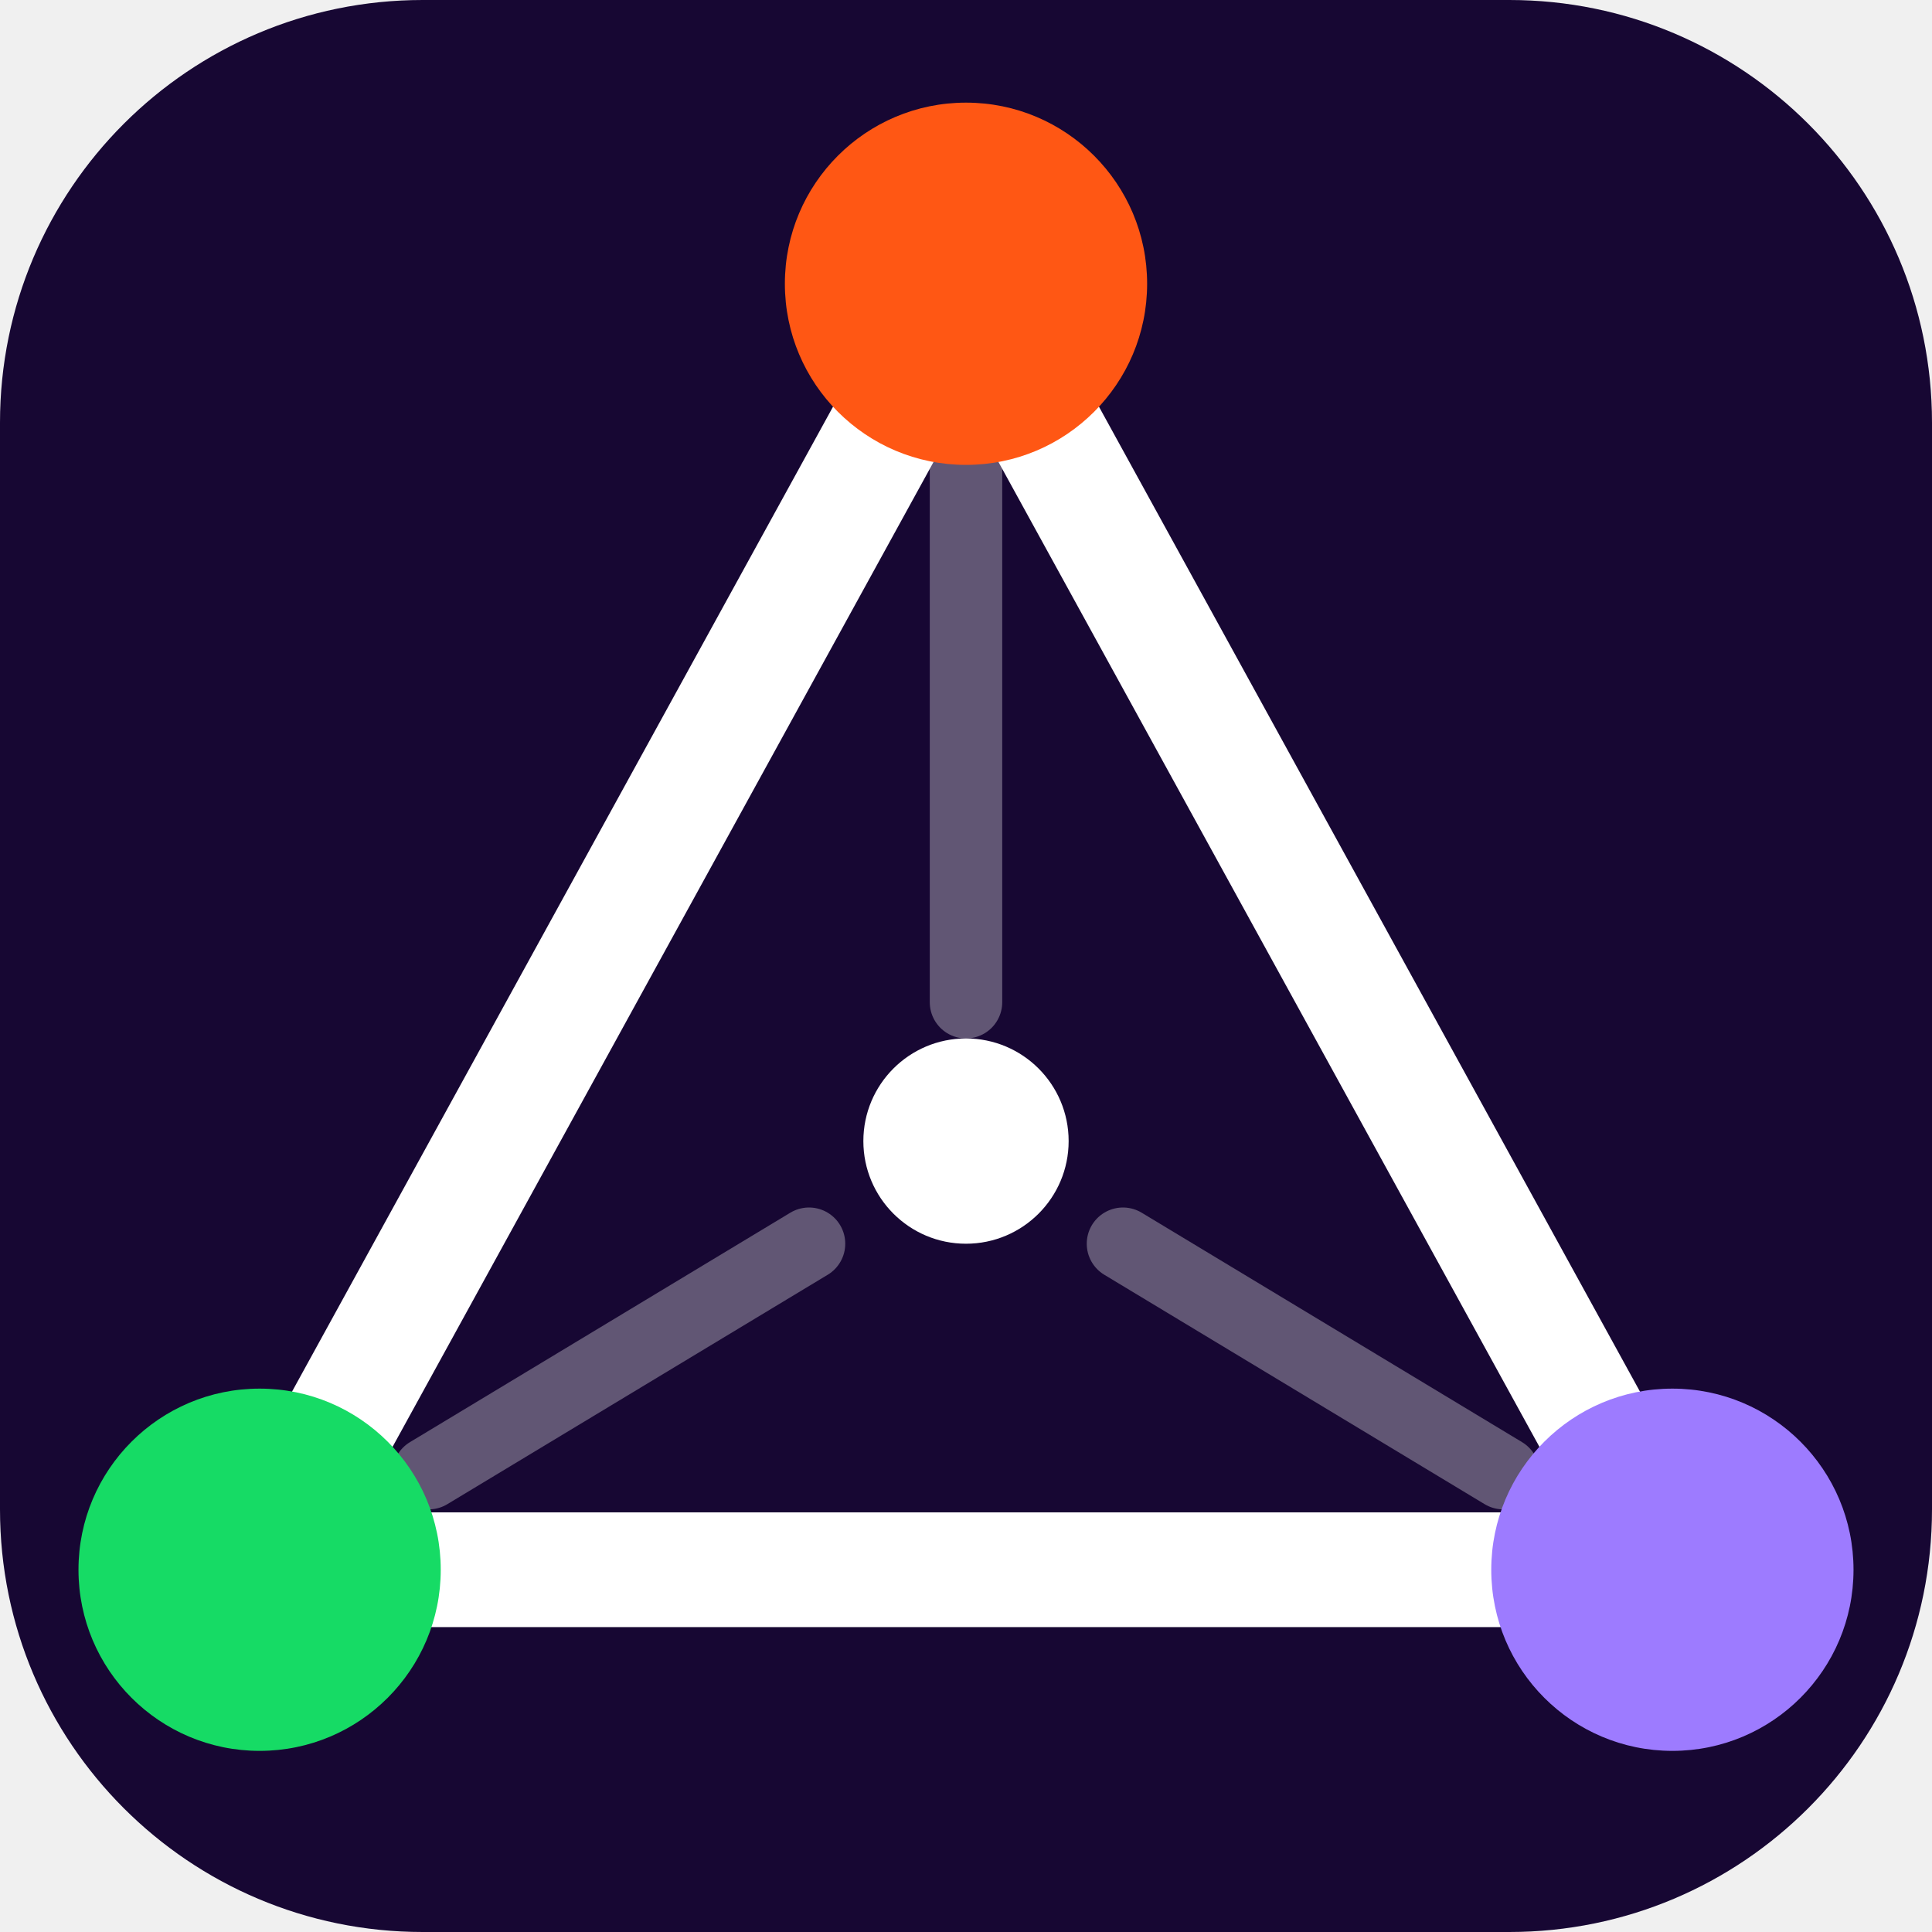
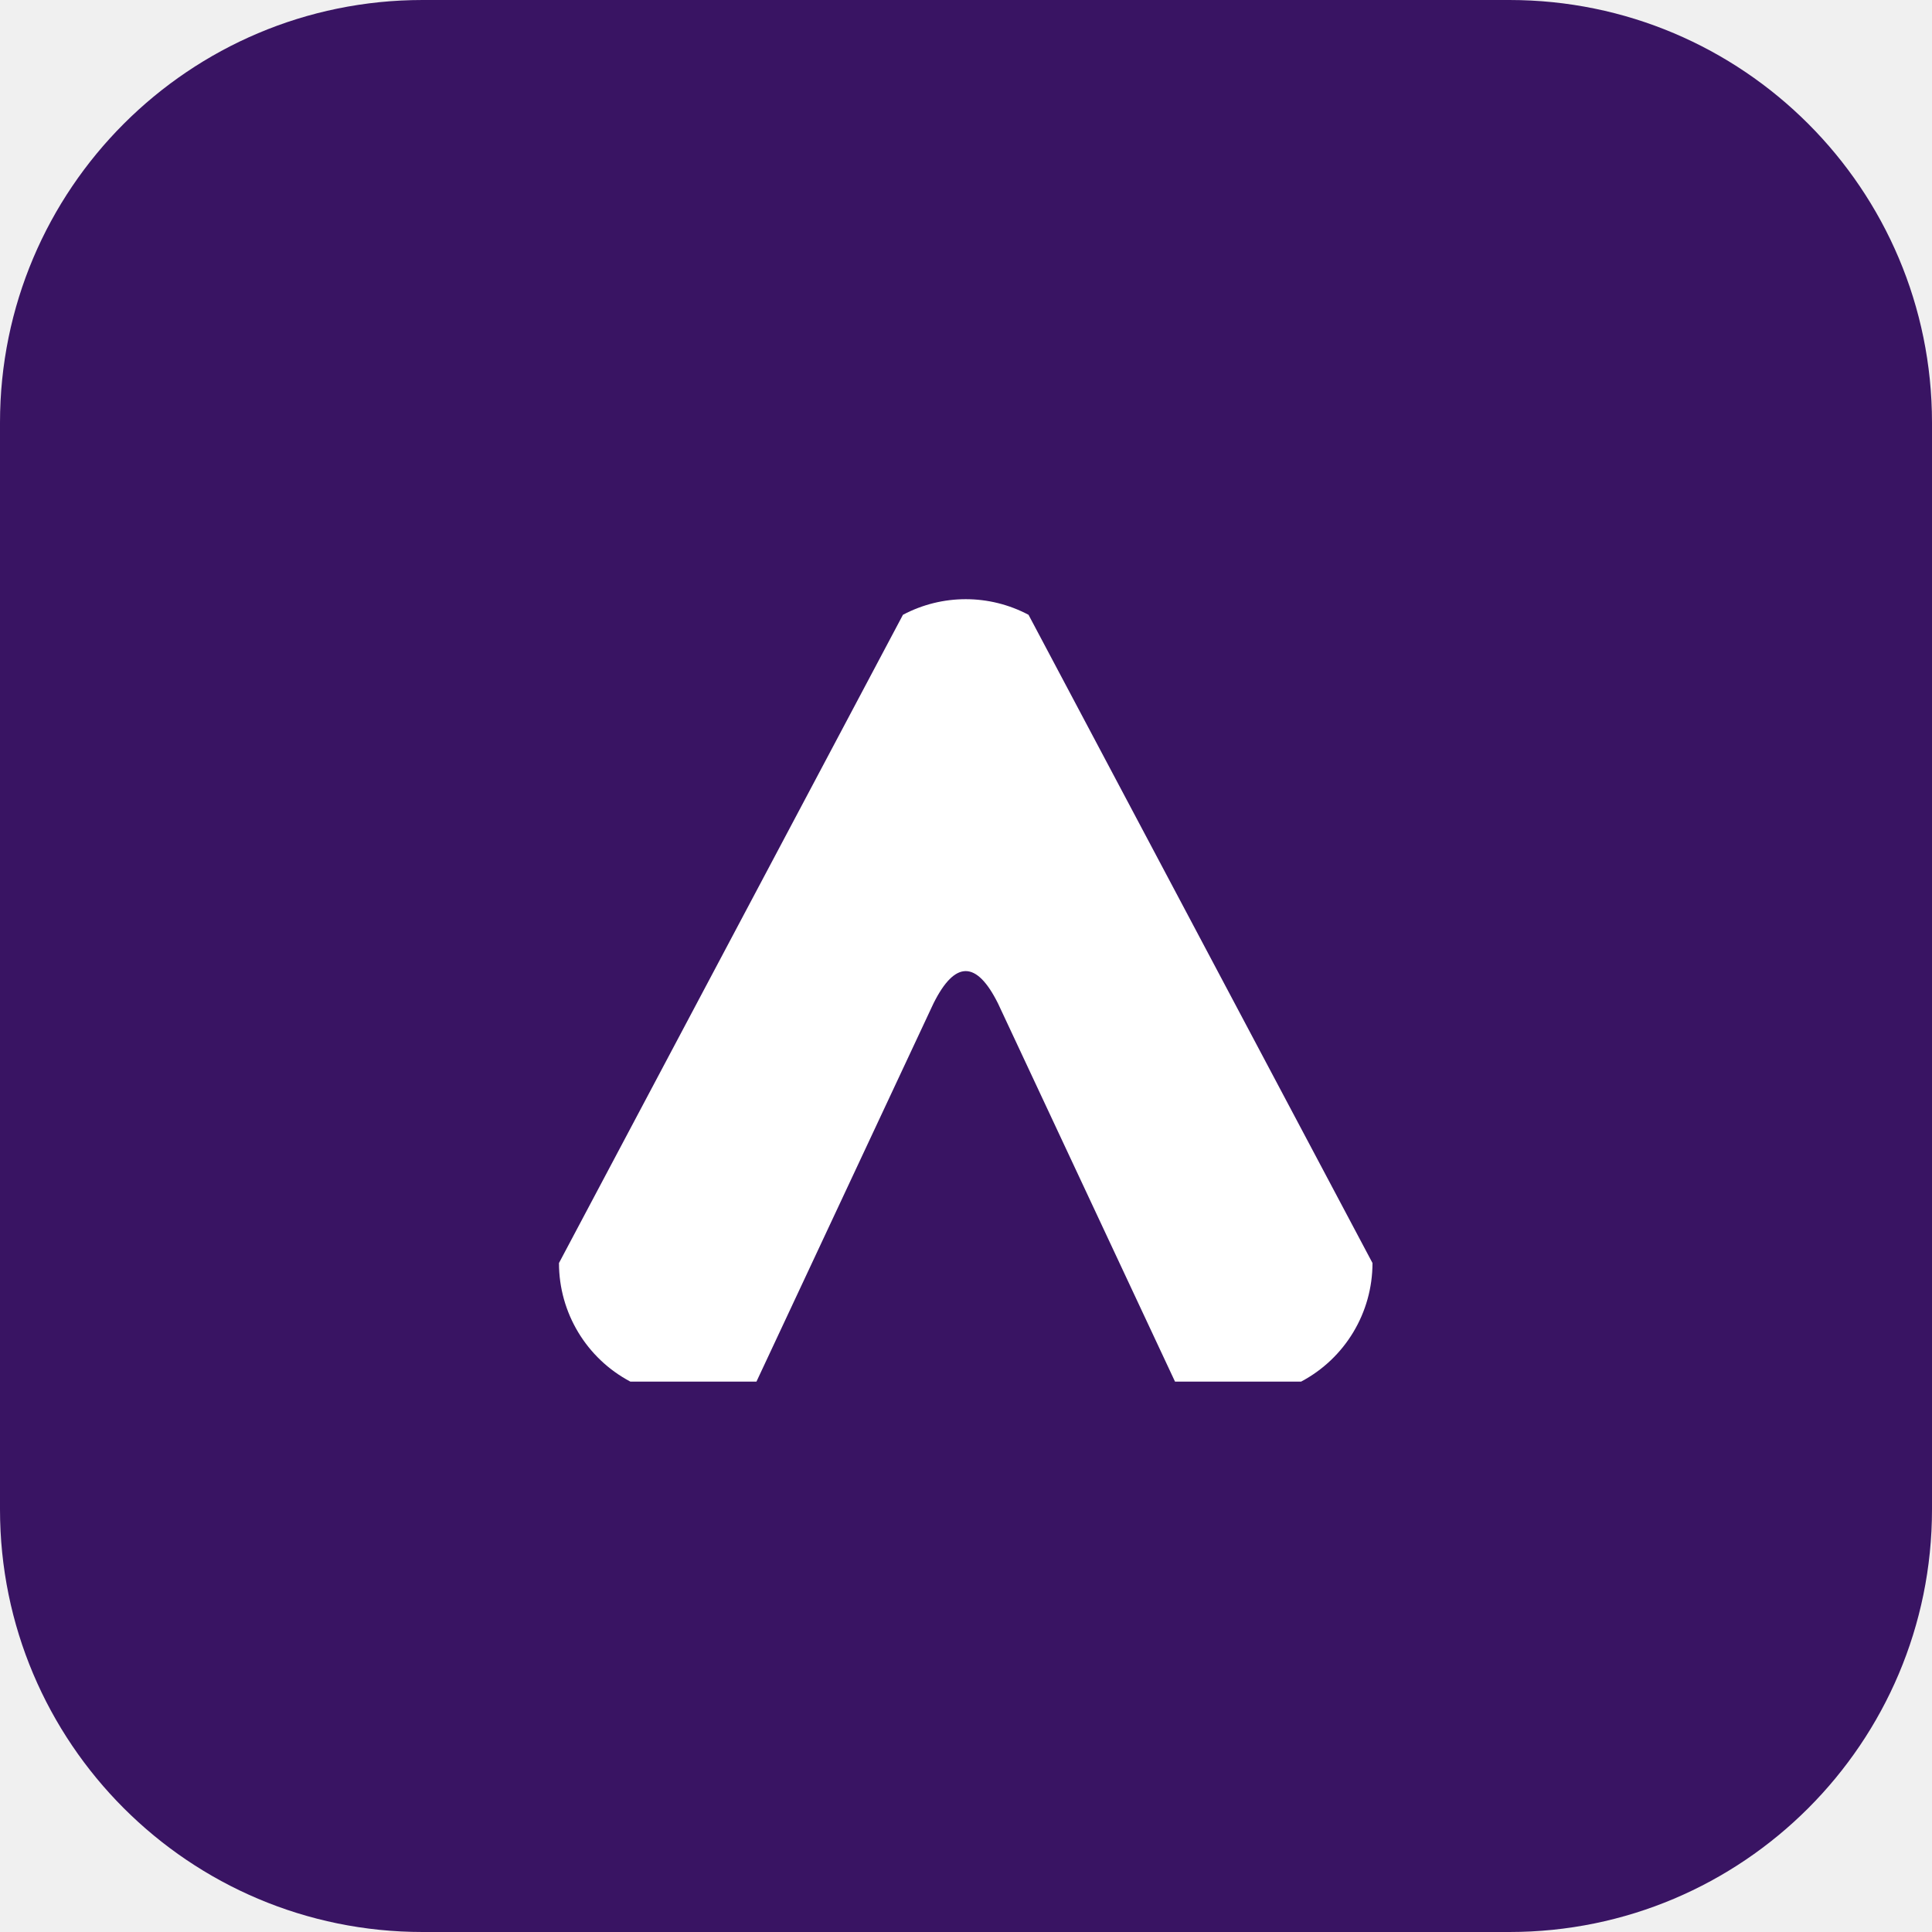
<svg xmlns="http://www.w3.org/2000/svg" viewBox="0 0 32 32">
-   <rect width="32" height="32" rx="7" fill="#170733" />
-   <g stroke="#ffffff" stroke-opacity="0.32" stroke-width="1.2" stroke-linecap="round">
-     <line x1="16" y1="7.6" x2="16" y2="16.6" />
-     <line x1="7.1" y1="24.4" x2="13.4" y2="20.6" />
-     <line x1="24.9" y1="24.4" x2="18.6" y2="20.6" />
+   <rect width="32" height="32" rx="7" fill="#391463" />
+   <g transform="translate(5.33 5.33) scale(0.4444)">
+     <path fill="#ffffff" fill-rule="evenodd" clip-rule="evenodd" d="M21.66 10.92 A5 5 0 0 1 26.34 10.92 L39.16 35.08 A5 5 0 0 1 36.5 39.5 L11.5 39.5 A5 5 0 0 1 8.84 35.08 Z M16.2 39.5 L22.8 25.4 Q24 23.0 25.2 25.4 L31.8 39.5 Z" />
  </g>
-   <path d="M16 4.7 L27.7 26 L4.3 26 Z" stroke="#ffffff" stroke-width="1.9" stroke-linejoin="round" stroke-linecap="round" fill="none" />
-   <circle cx="16" cy="4.7" r="3" fill="#FF5714" />
-   <circle cx="4.3" cy="26" r="3" fill="#16DB65" />
-   <circle cx="27.7" cy="26" r="3" fill="#9D7BFF" />
-   <circle cx="16" cy="18.9" r="1.7" fill="#ffffff" />
</svg>
